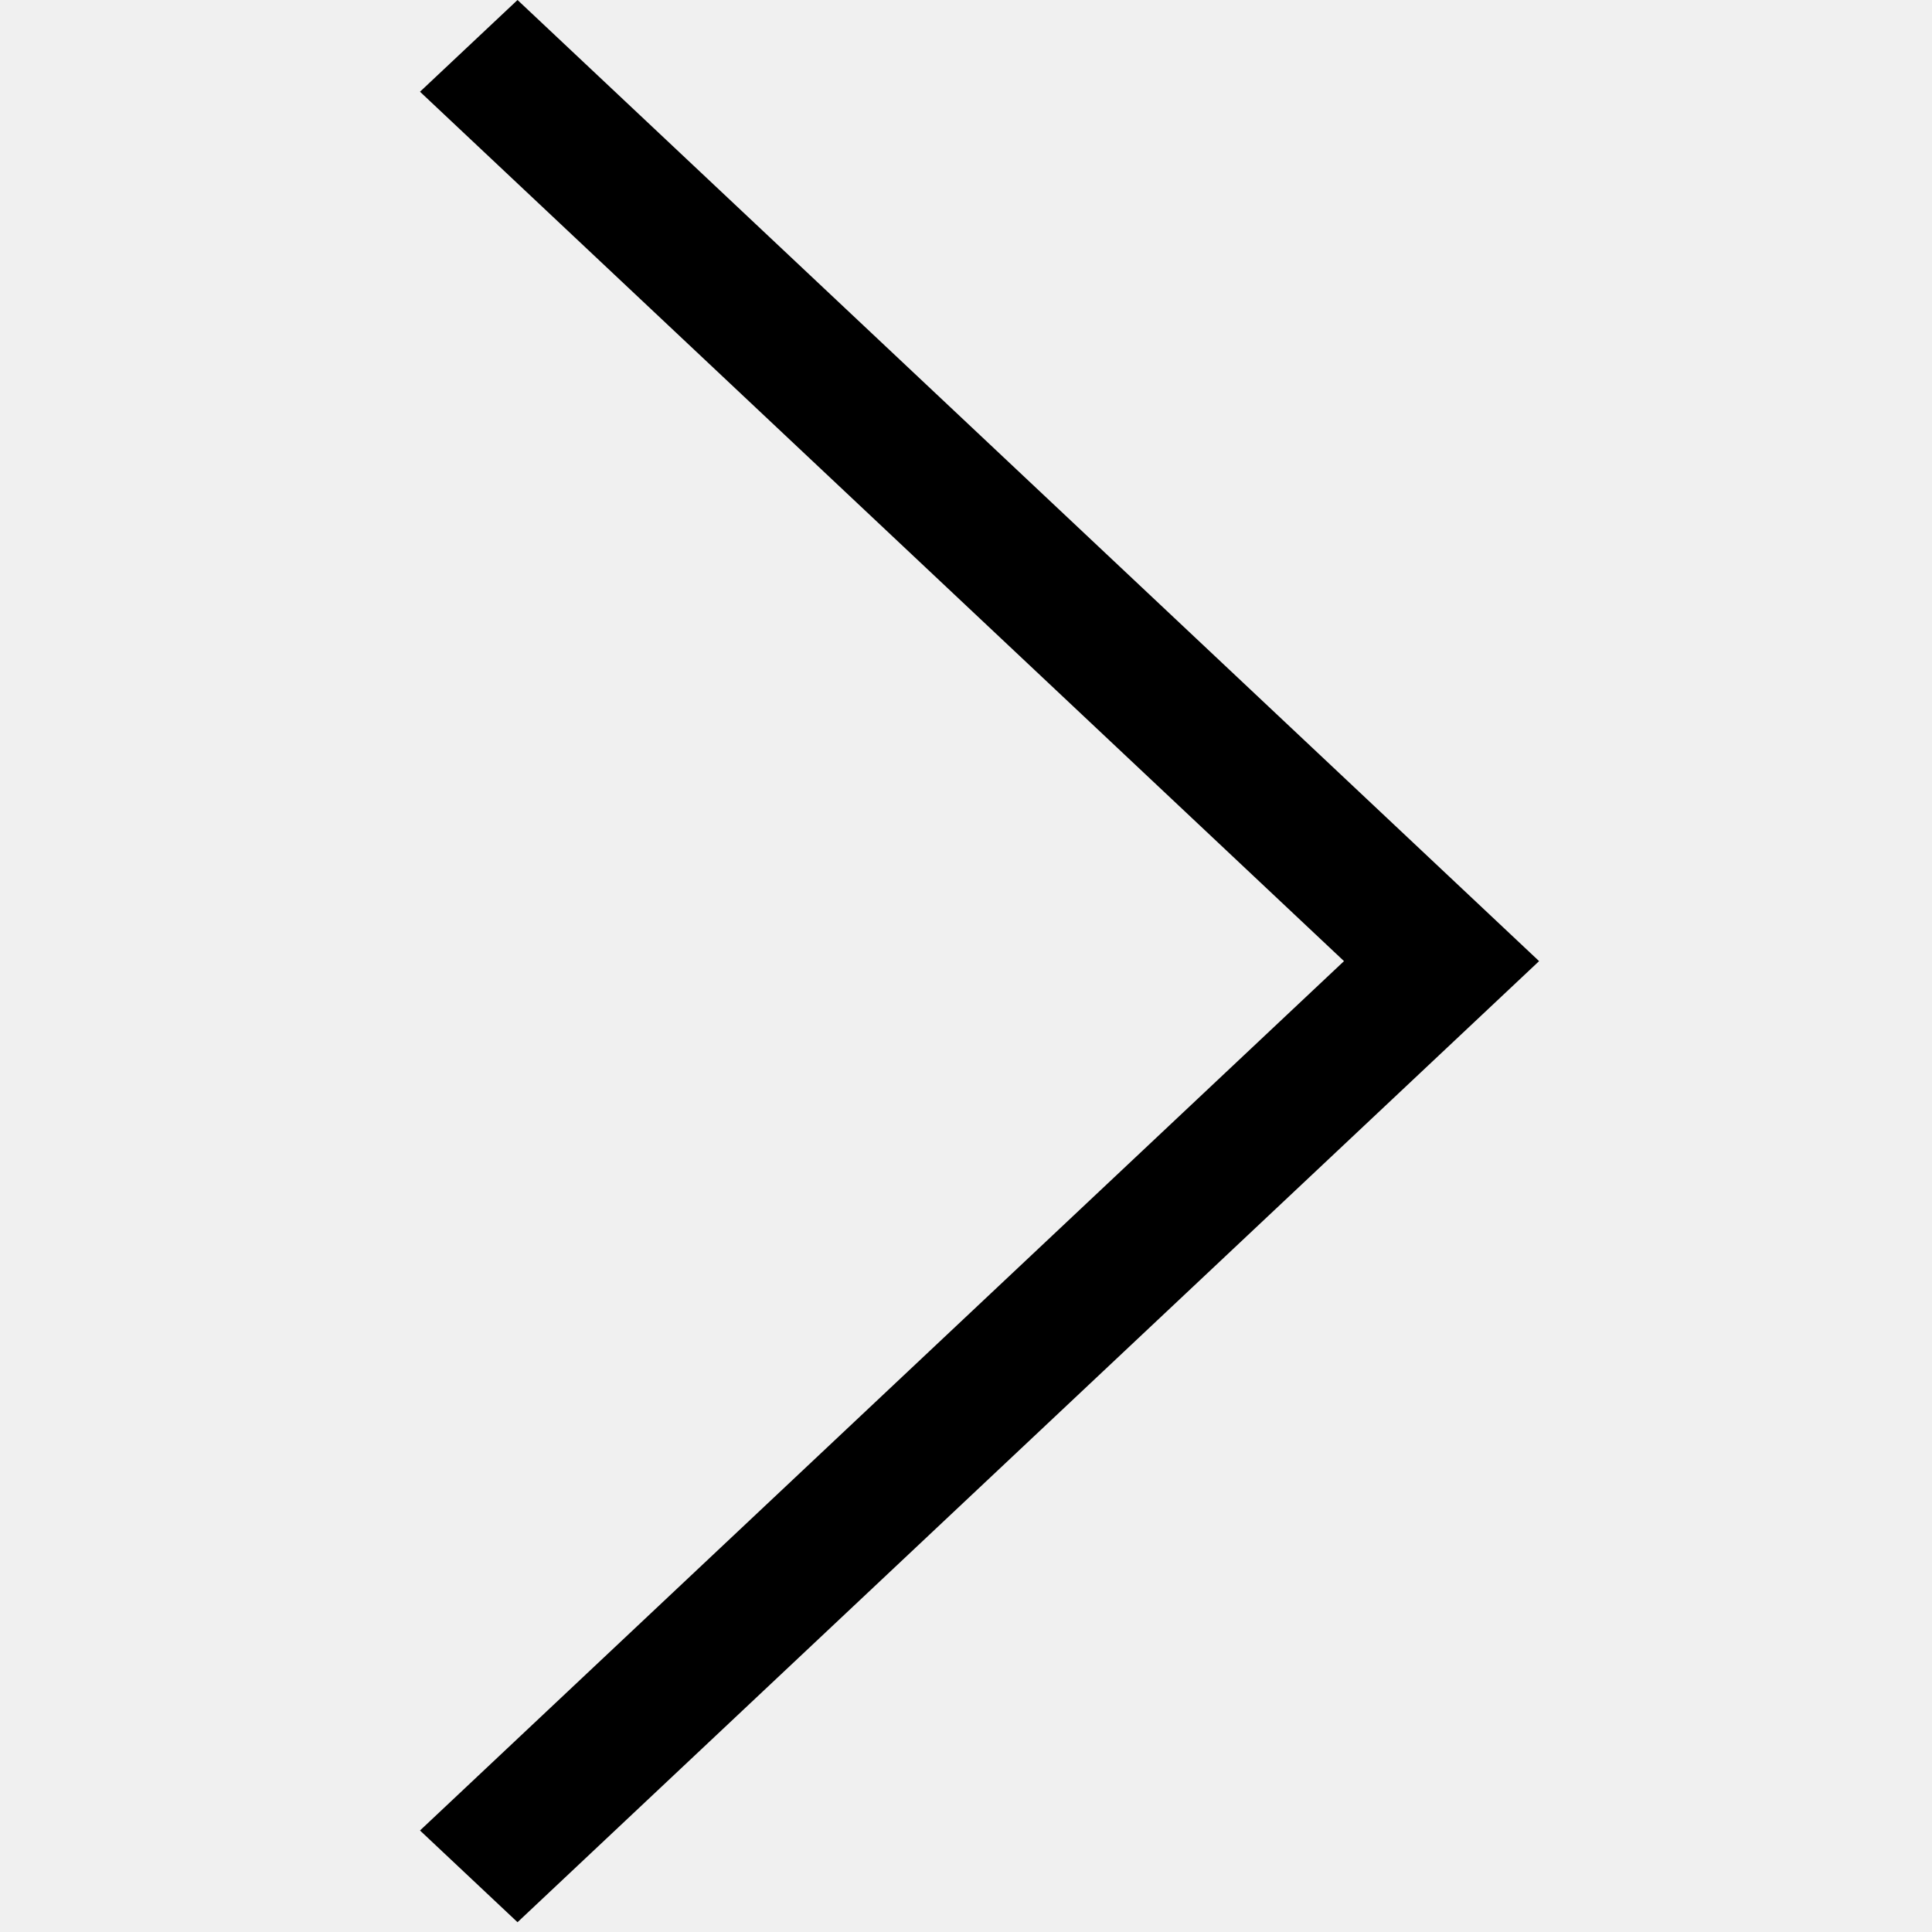
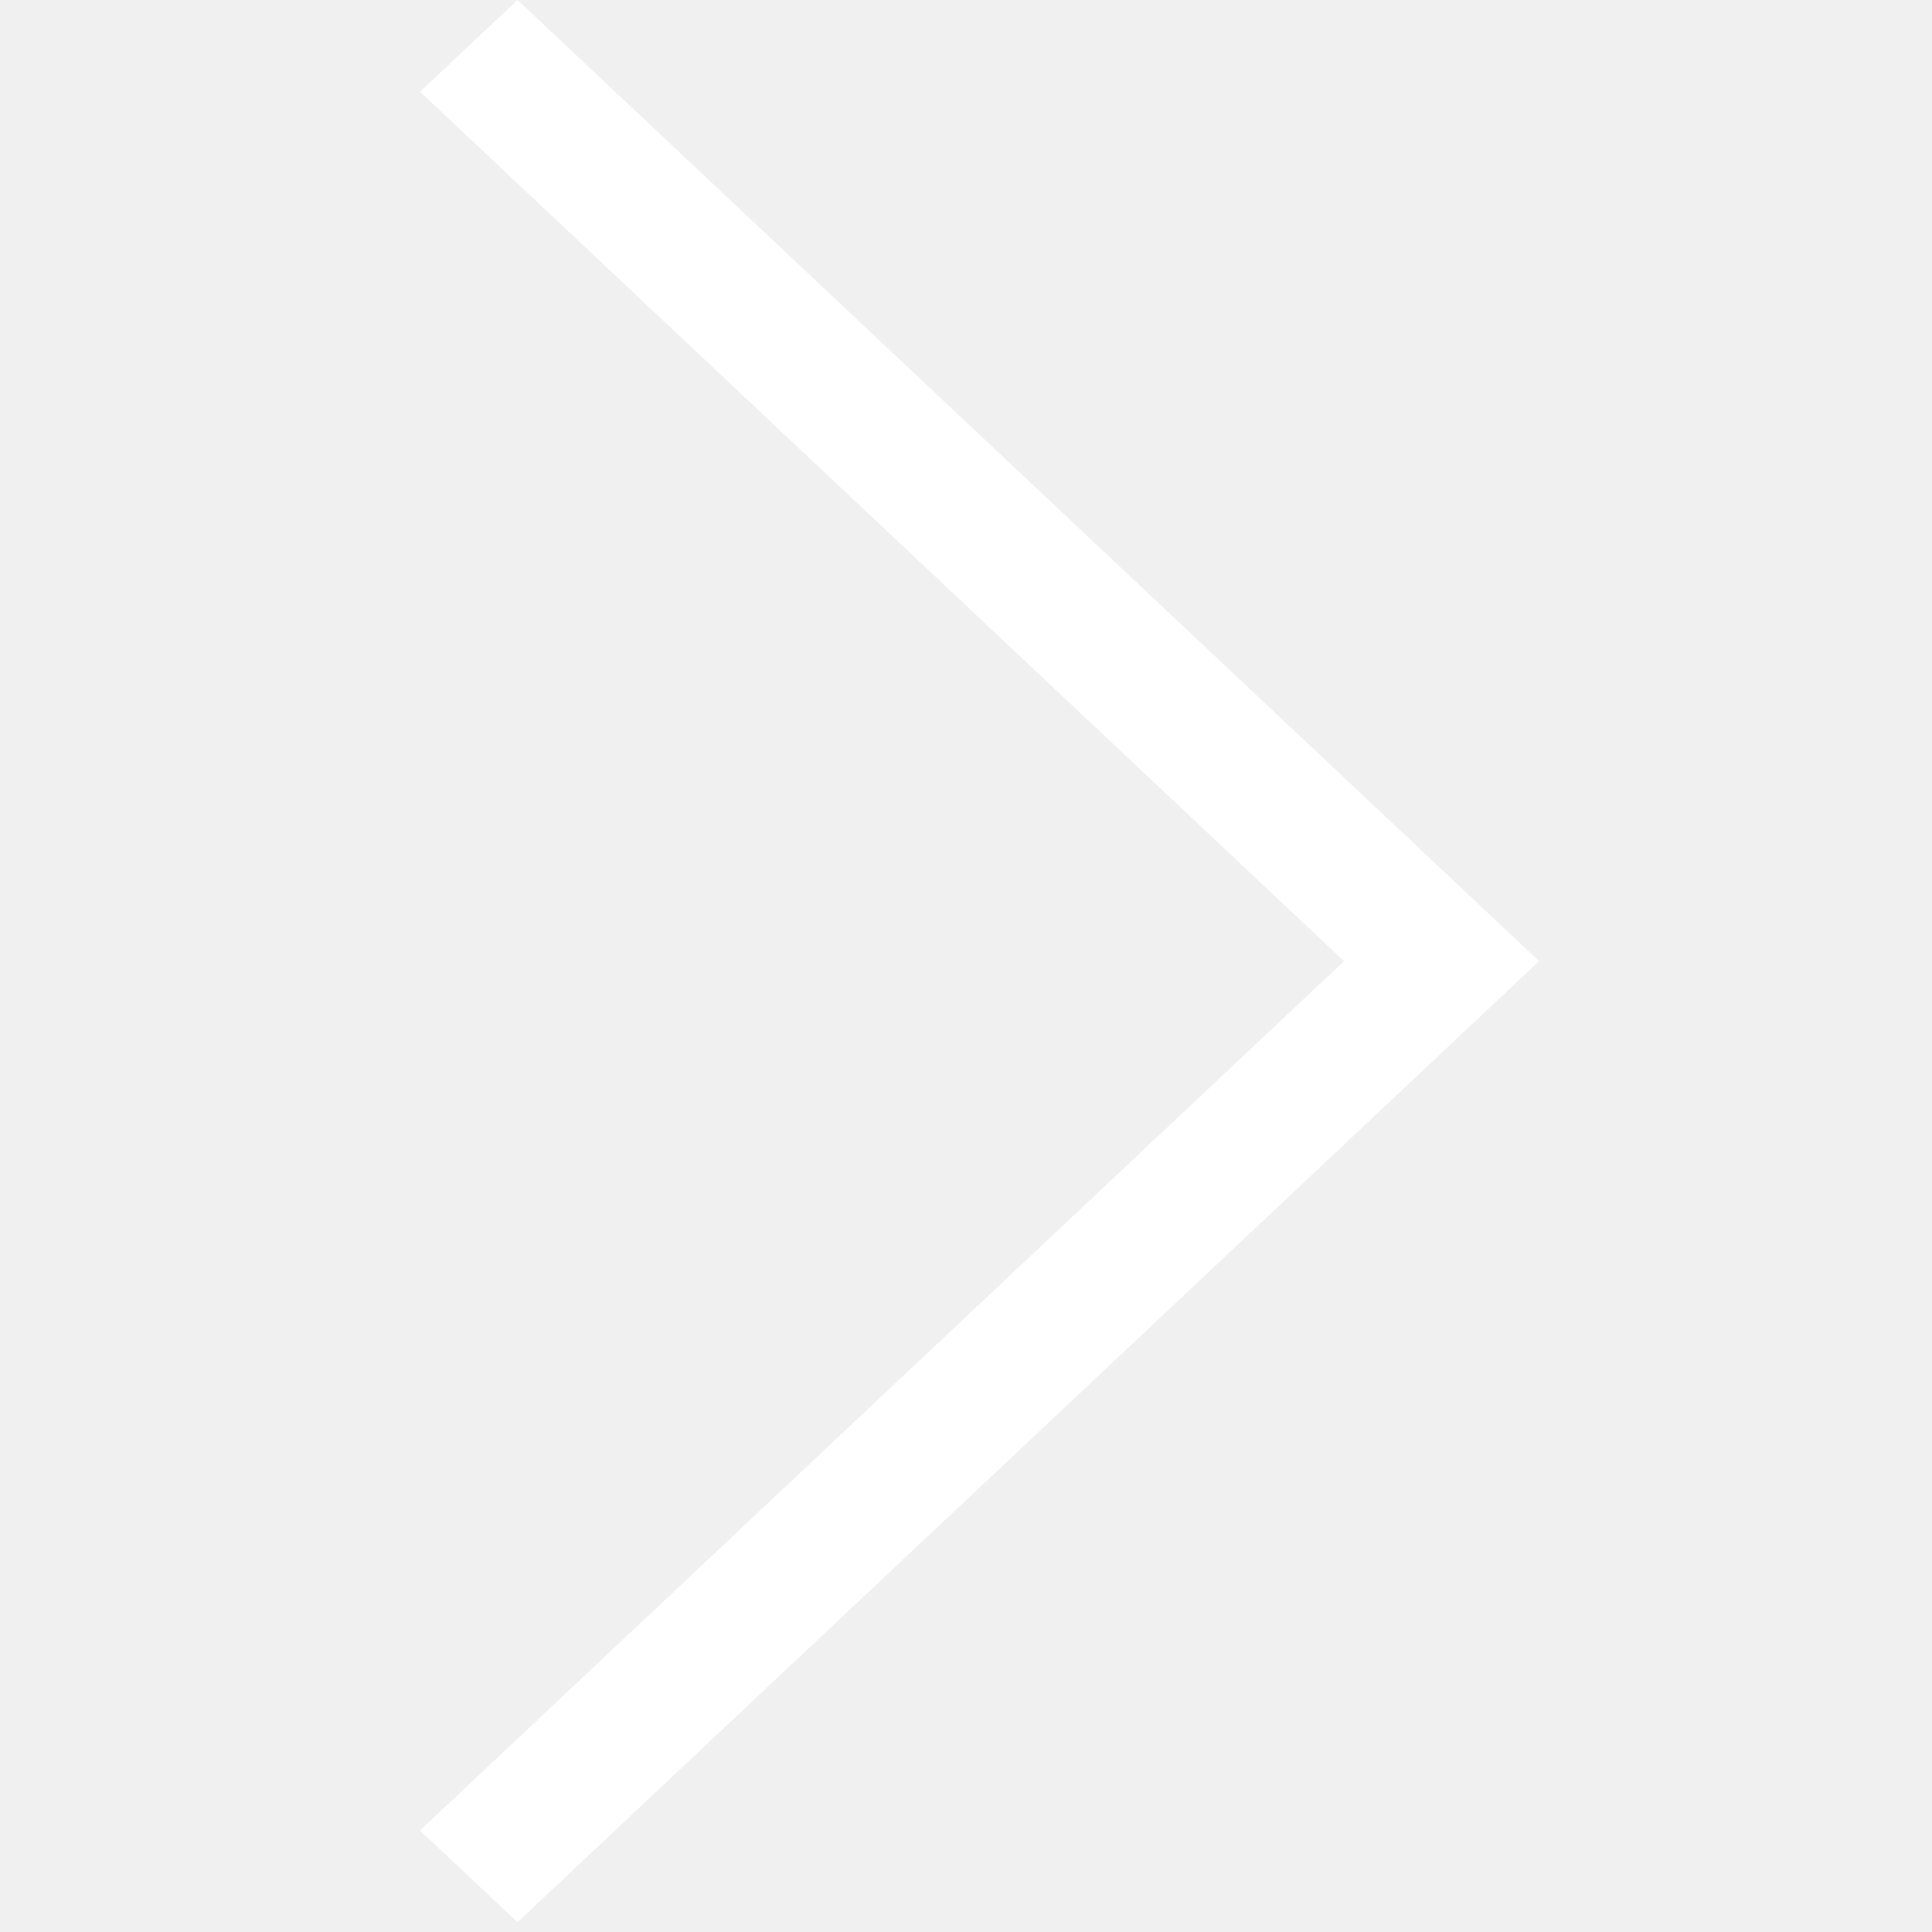
<svg xmlns="http://www.w3.org/2000/svg" width="46px" height="46px" viewBox="0 0 46 46" version="1.1">
  <defs />
  <g id="Page-1" stroke="none" stroke-width="1" fill="none" fill-rule="evenodd">
-     <g id="carrot" fill="#000000">
+     <g id="carrot" fill="#ffffff">
      <path d="M12.322,45.767 L10,43.583 L32,22.884 L10,2.184 L12.322,0 L36.645,22.884 L12.322,45.767" id="Imported-Layers" />
    </g>
  </g>
</svg>
